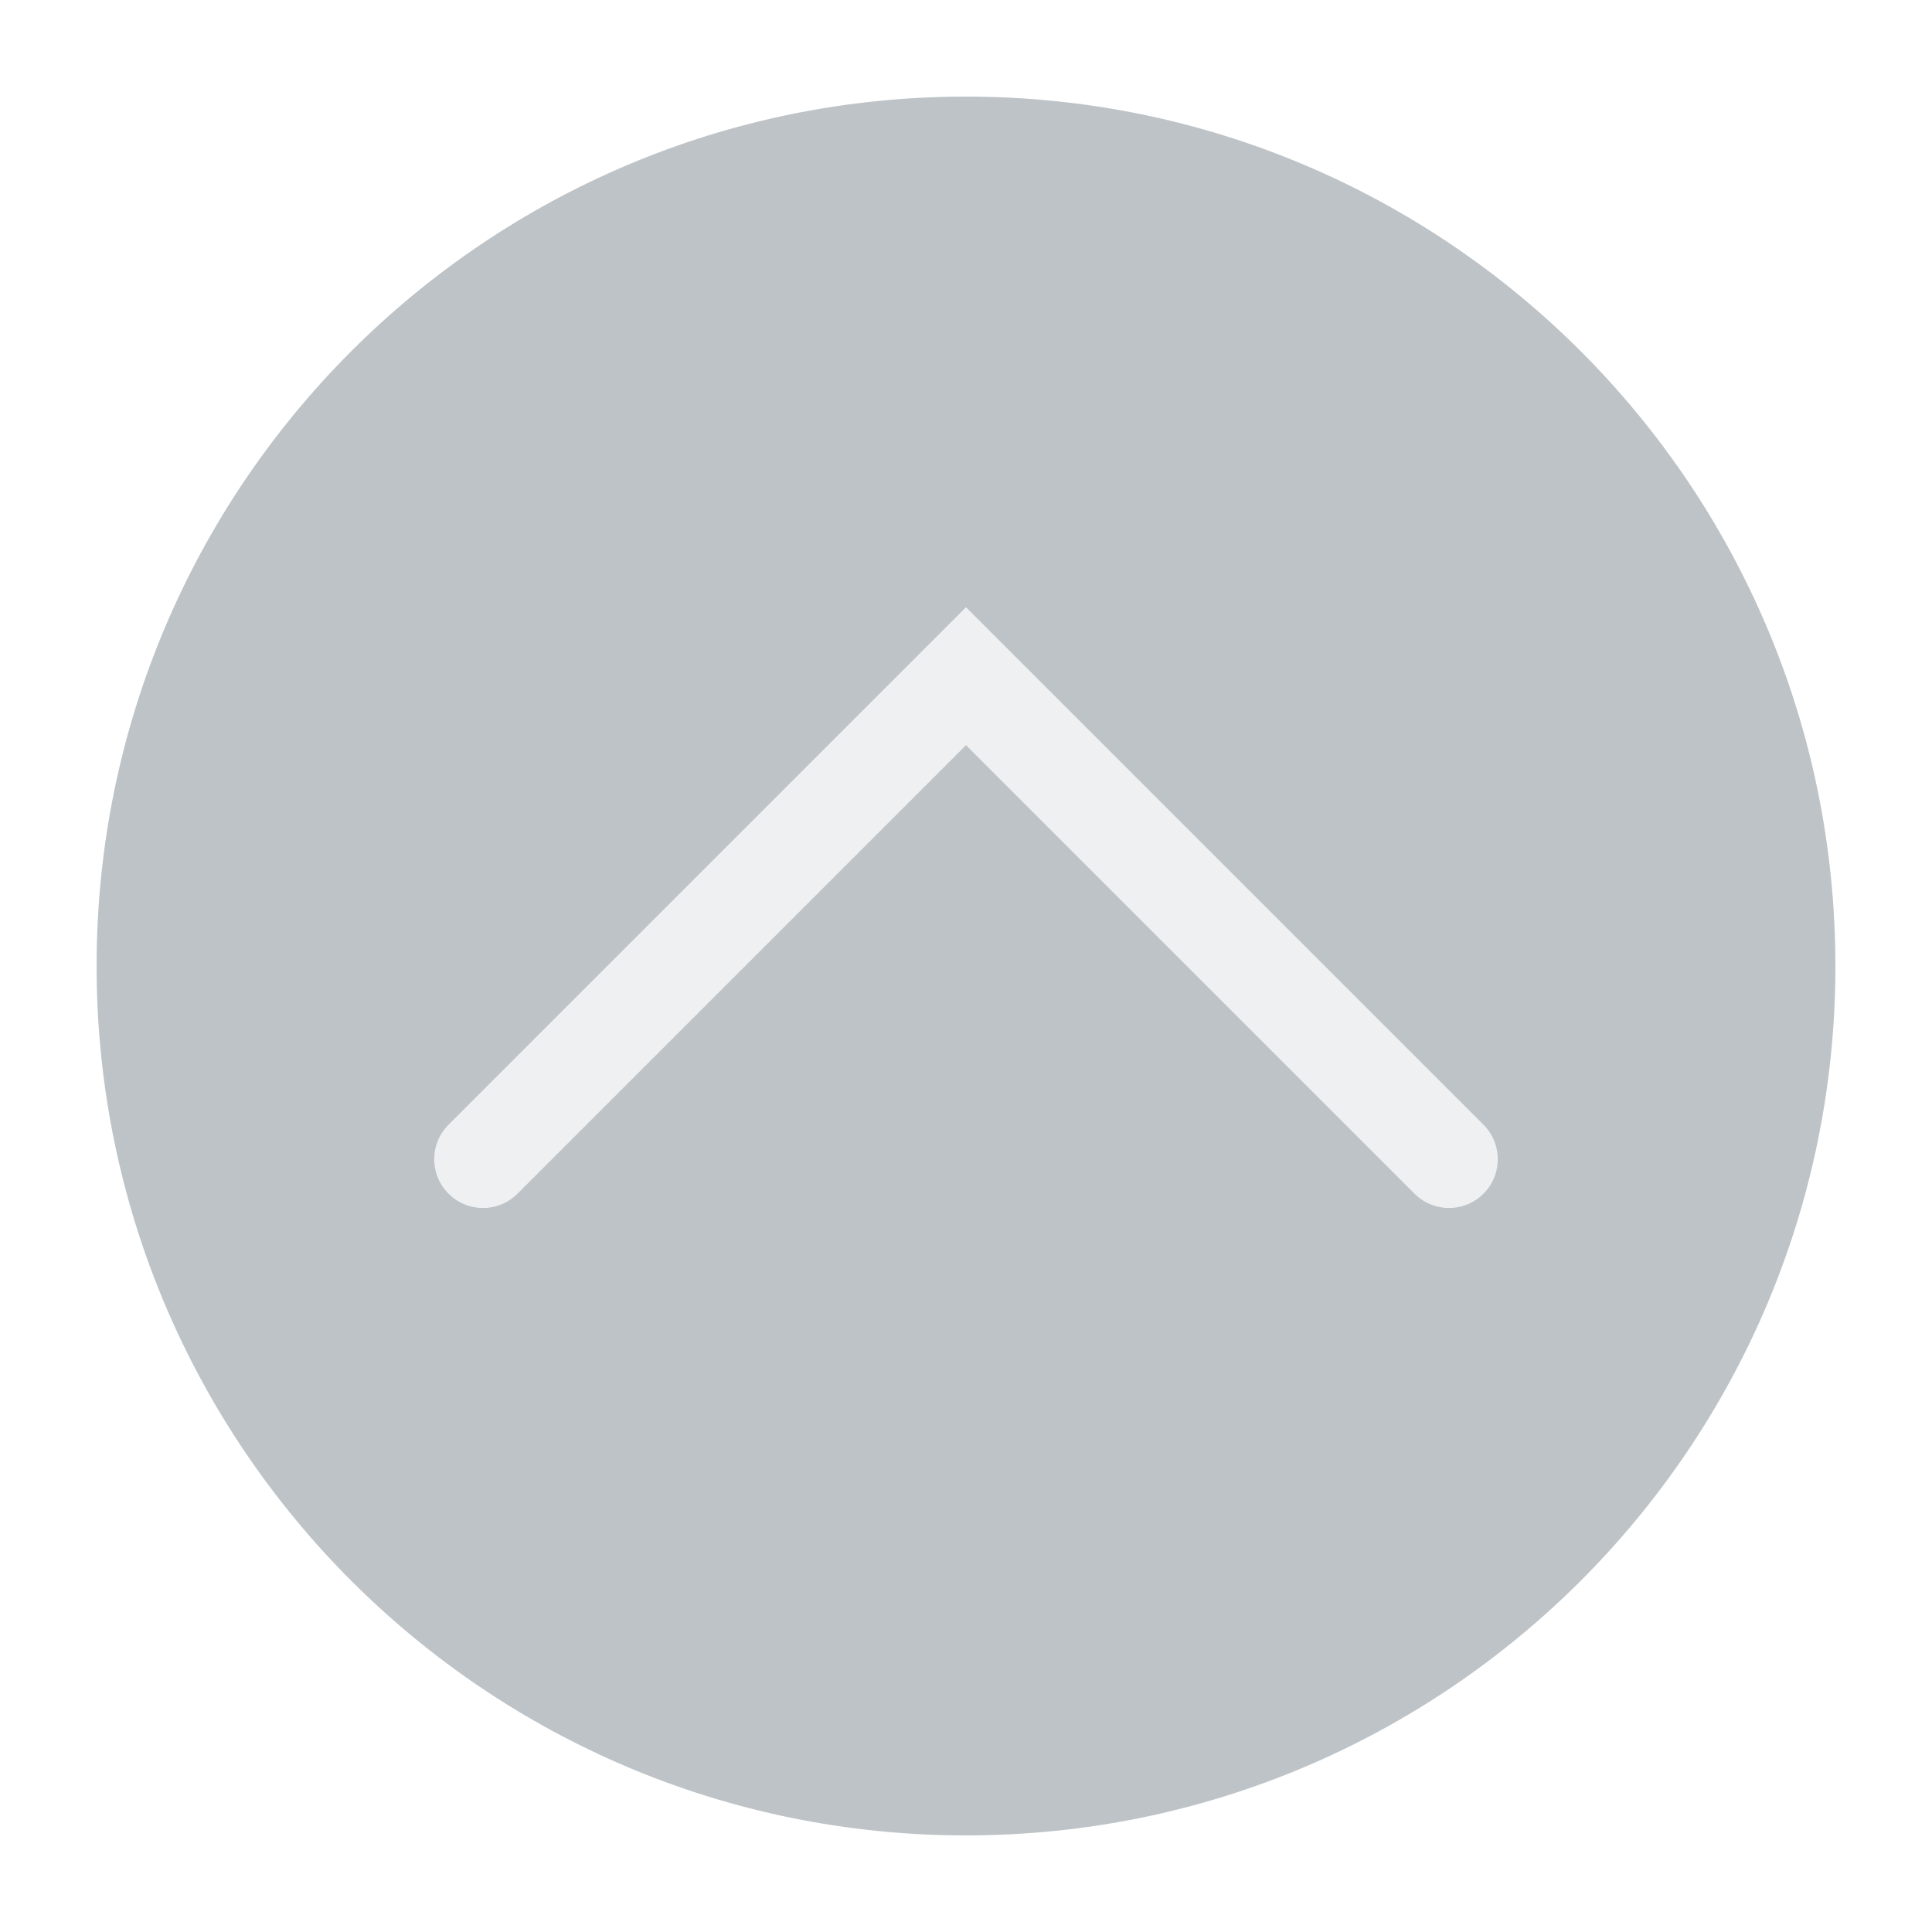
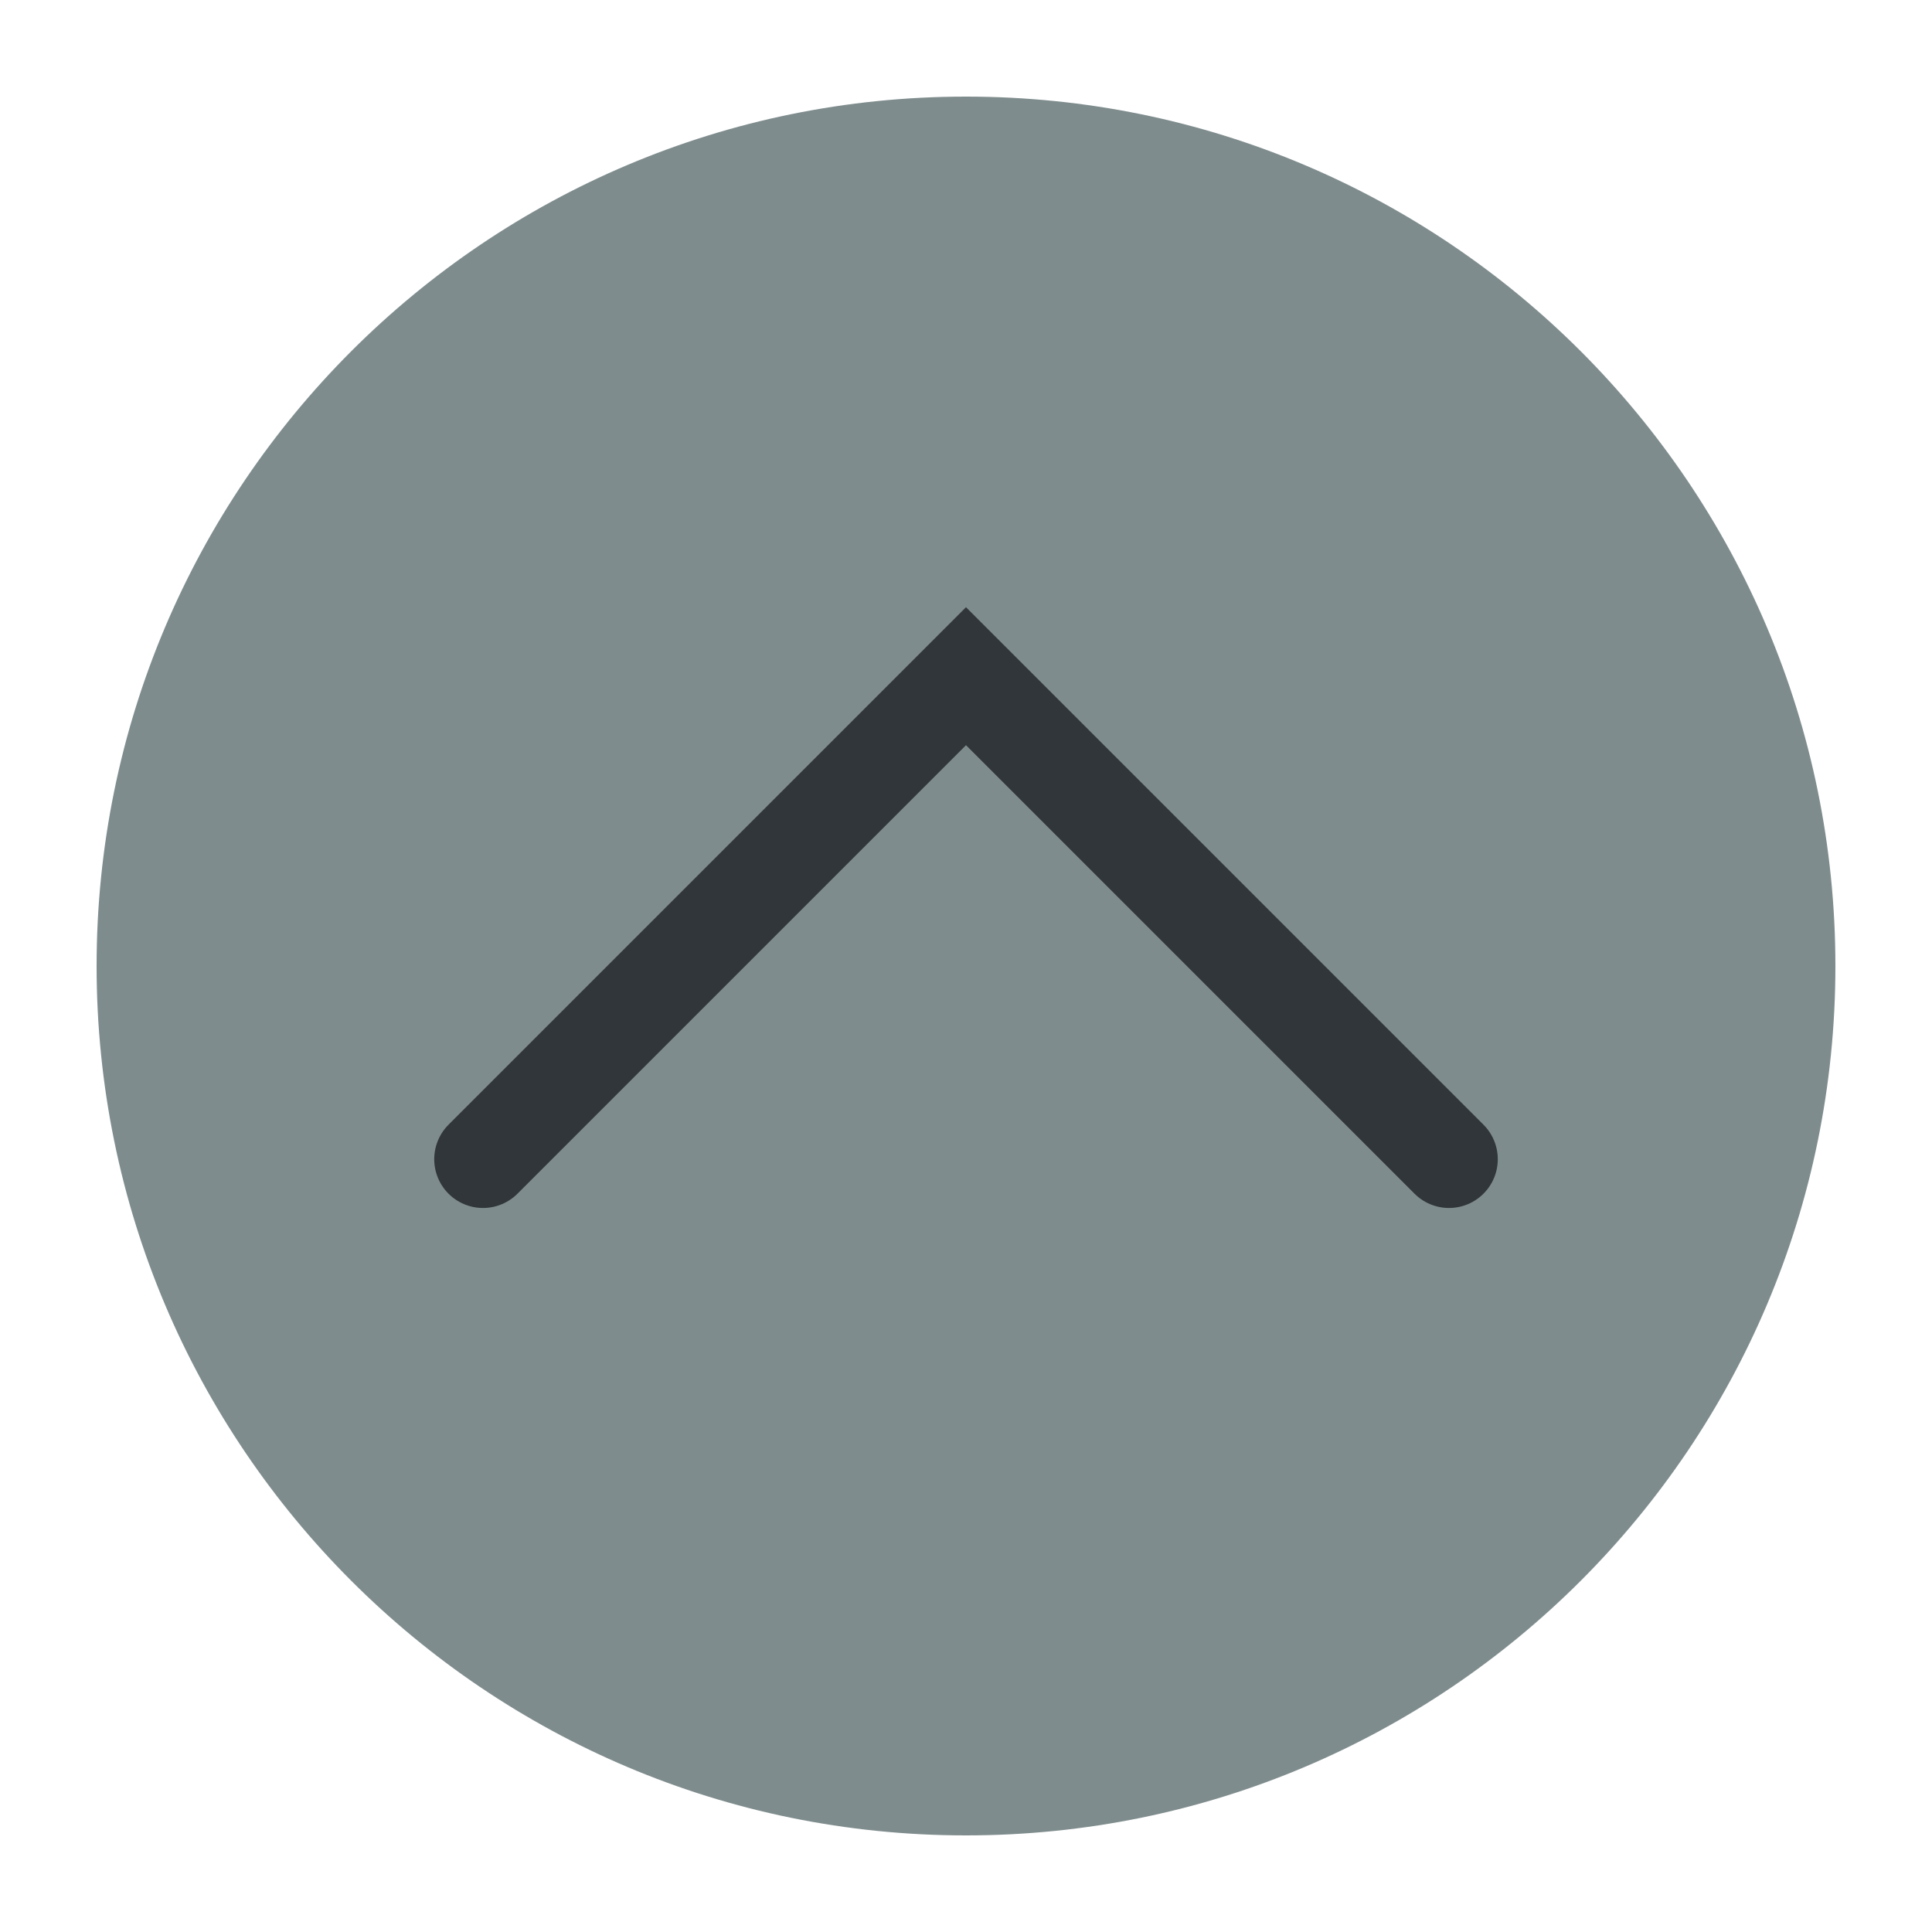
<svg xmlns="http://www.w3.org/2000/svg" viewBox="0 0 50 50" version="1.2" baseProfile="tiny">
  <defs>
</defs>
  <g fill="none" stroke="black" stroke-width="1" fill-rule="evenodd" stroke-linecap="square" stroke-linejoin="bevel">
-     <g fill="#bdc3c7" fill-opacity="1" stroke="none" transform="matrix(2.5,0,0,2.5,2.5,2.5)" font-family="Noto Sans" font-size="10" font-weight="400" font-style="normal">
+     <g fill="#7f8c8d" fill-opacity="1" stroke="none" transform="matrix(2.5,0,0,2.5,2.5,2.5)" font-family="Noto Sans" font-size="10" font-weight="400" font-style="normal">
      <circle cx="9" cy="9" r="9" />
    </g>
-     <g fill="none" stroke="#eff0f1" stroke-opacity="1" stroke-width="1.01" stroke-linecap="round" stroke-linejoin="miter" stroke-miterlimit="2" transform="matrix(2.5,0,0,2.5,2.5,2.5)" font-family="Noto Sans" font-size="10" font-weight="400" font-style="normal">
+     <g fill="none" stroke="#31363b" stroke-opacity="1" stroke-width="1.01" stroke-linecap="round" stroke-linejoin="miter" stroke-miterlimit="2" transform="matrix(2.5,0,0,2.5,2.5,2.5)" font-family="Noto Sans" font-size="10" font-weight="400" font-style="normal">
      <polyline fill="none" vector-effect="none" points="4,11 9,6 14,11 " />
    </g>
    <g fill="none" stroke="#000000" stroke-opacity="1" stroke-width="1" stroke-linecap="square" stroke-linejoin="bevel" transform="matrix(1,0,0,1,0,0)" font-family="Noto Sans" font-size="10" font-weight="400" font-style="normal">
</g>
  </g>
</svg>
